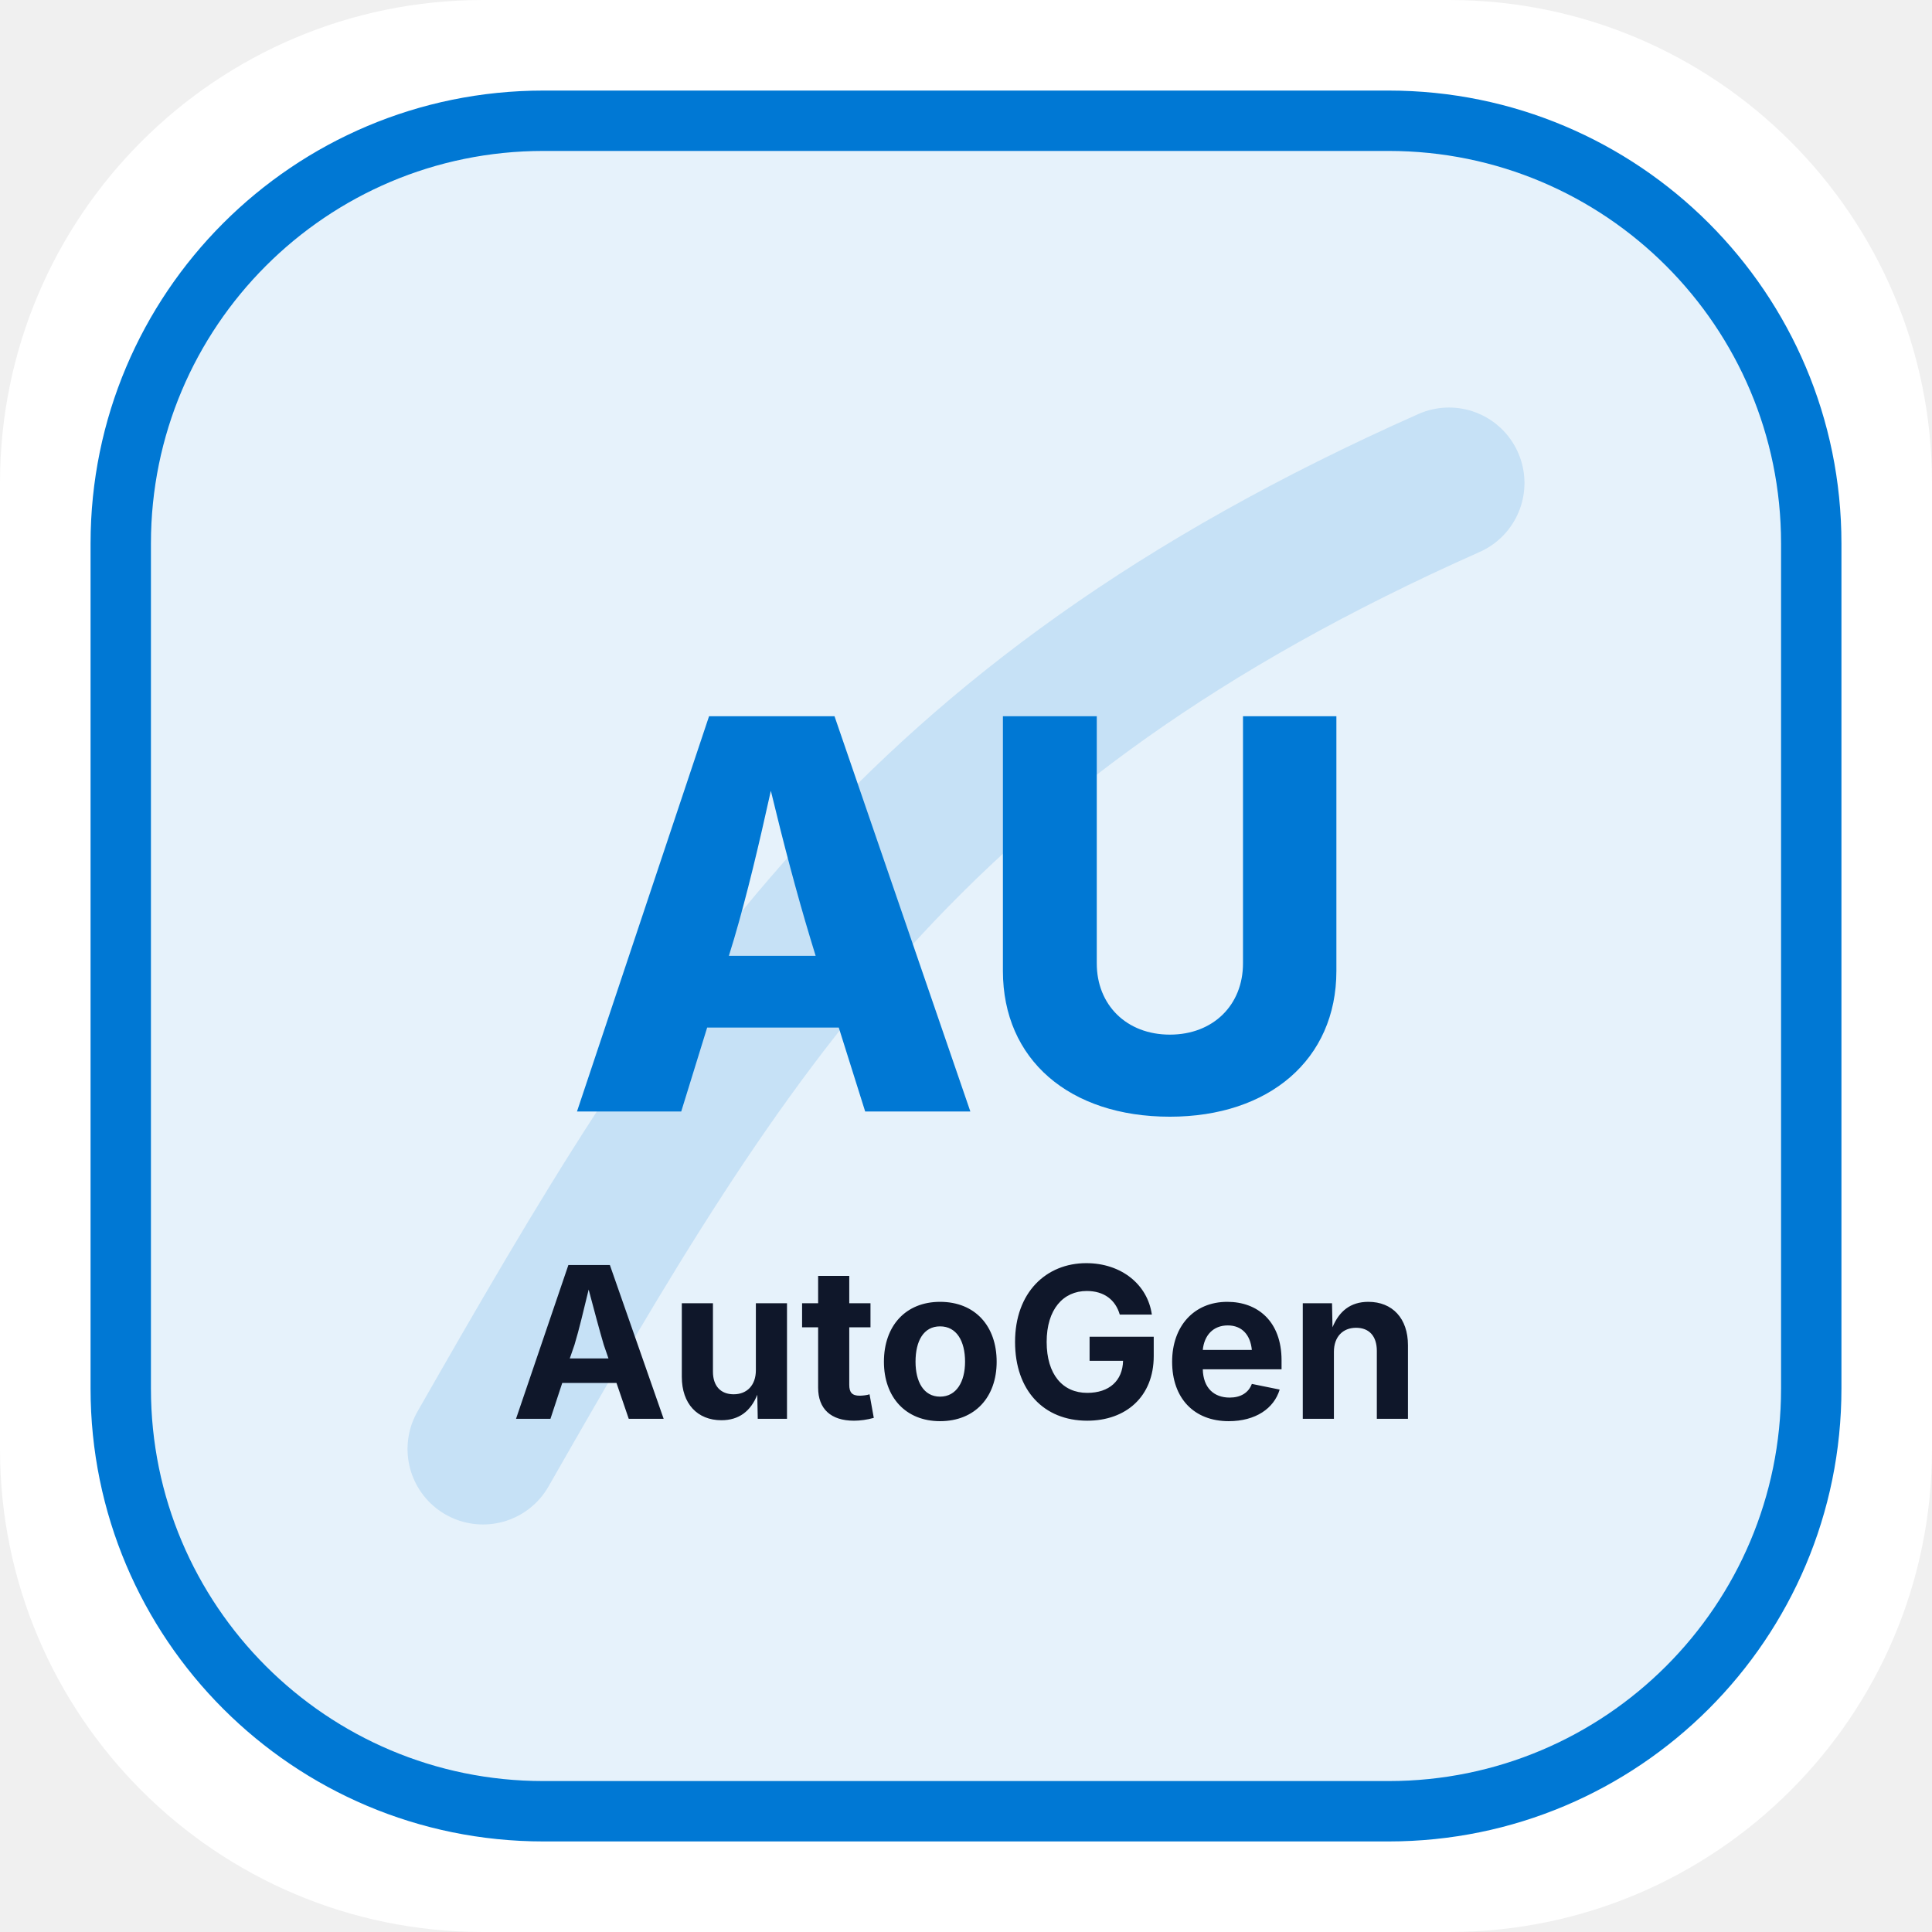
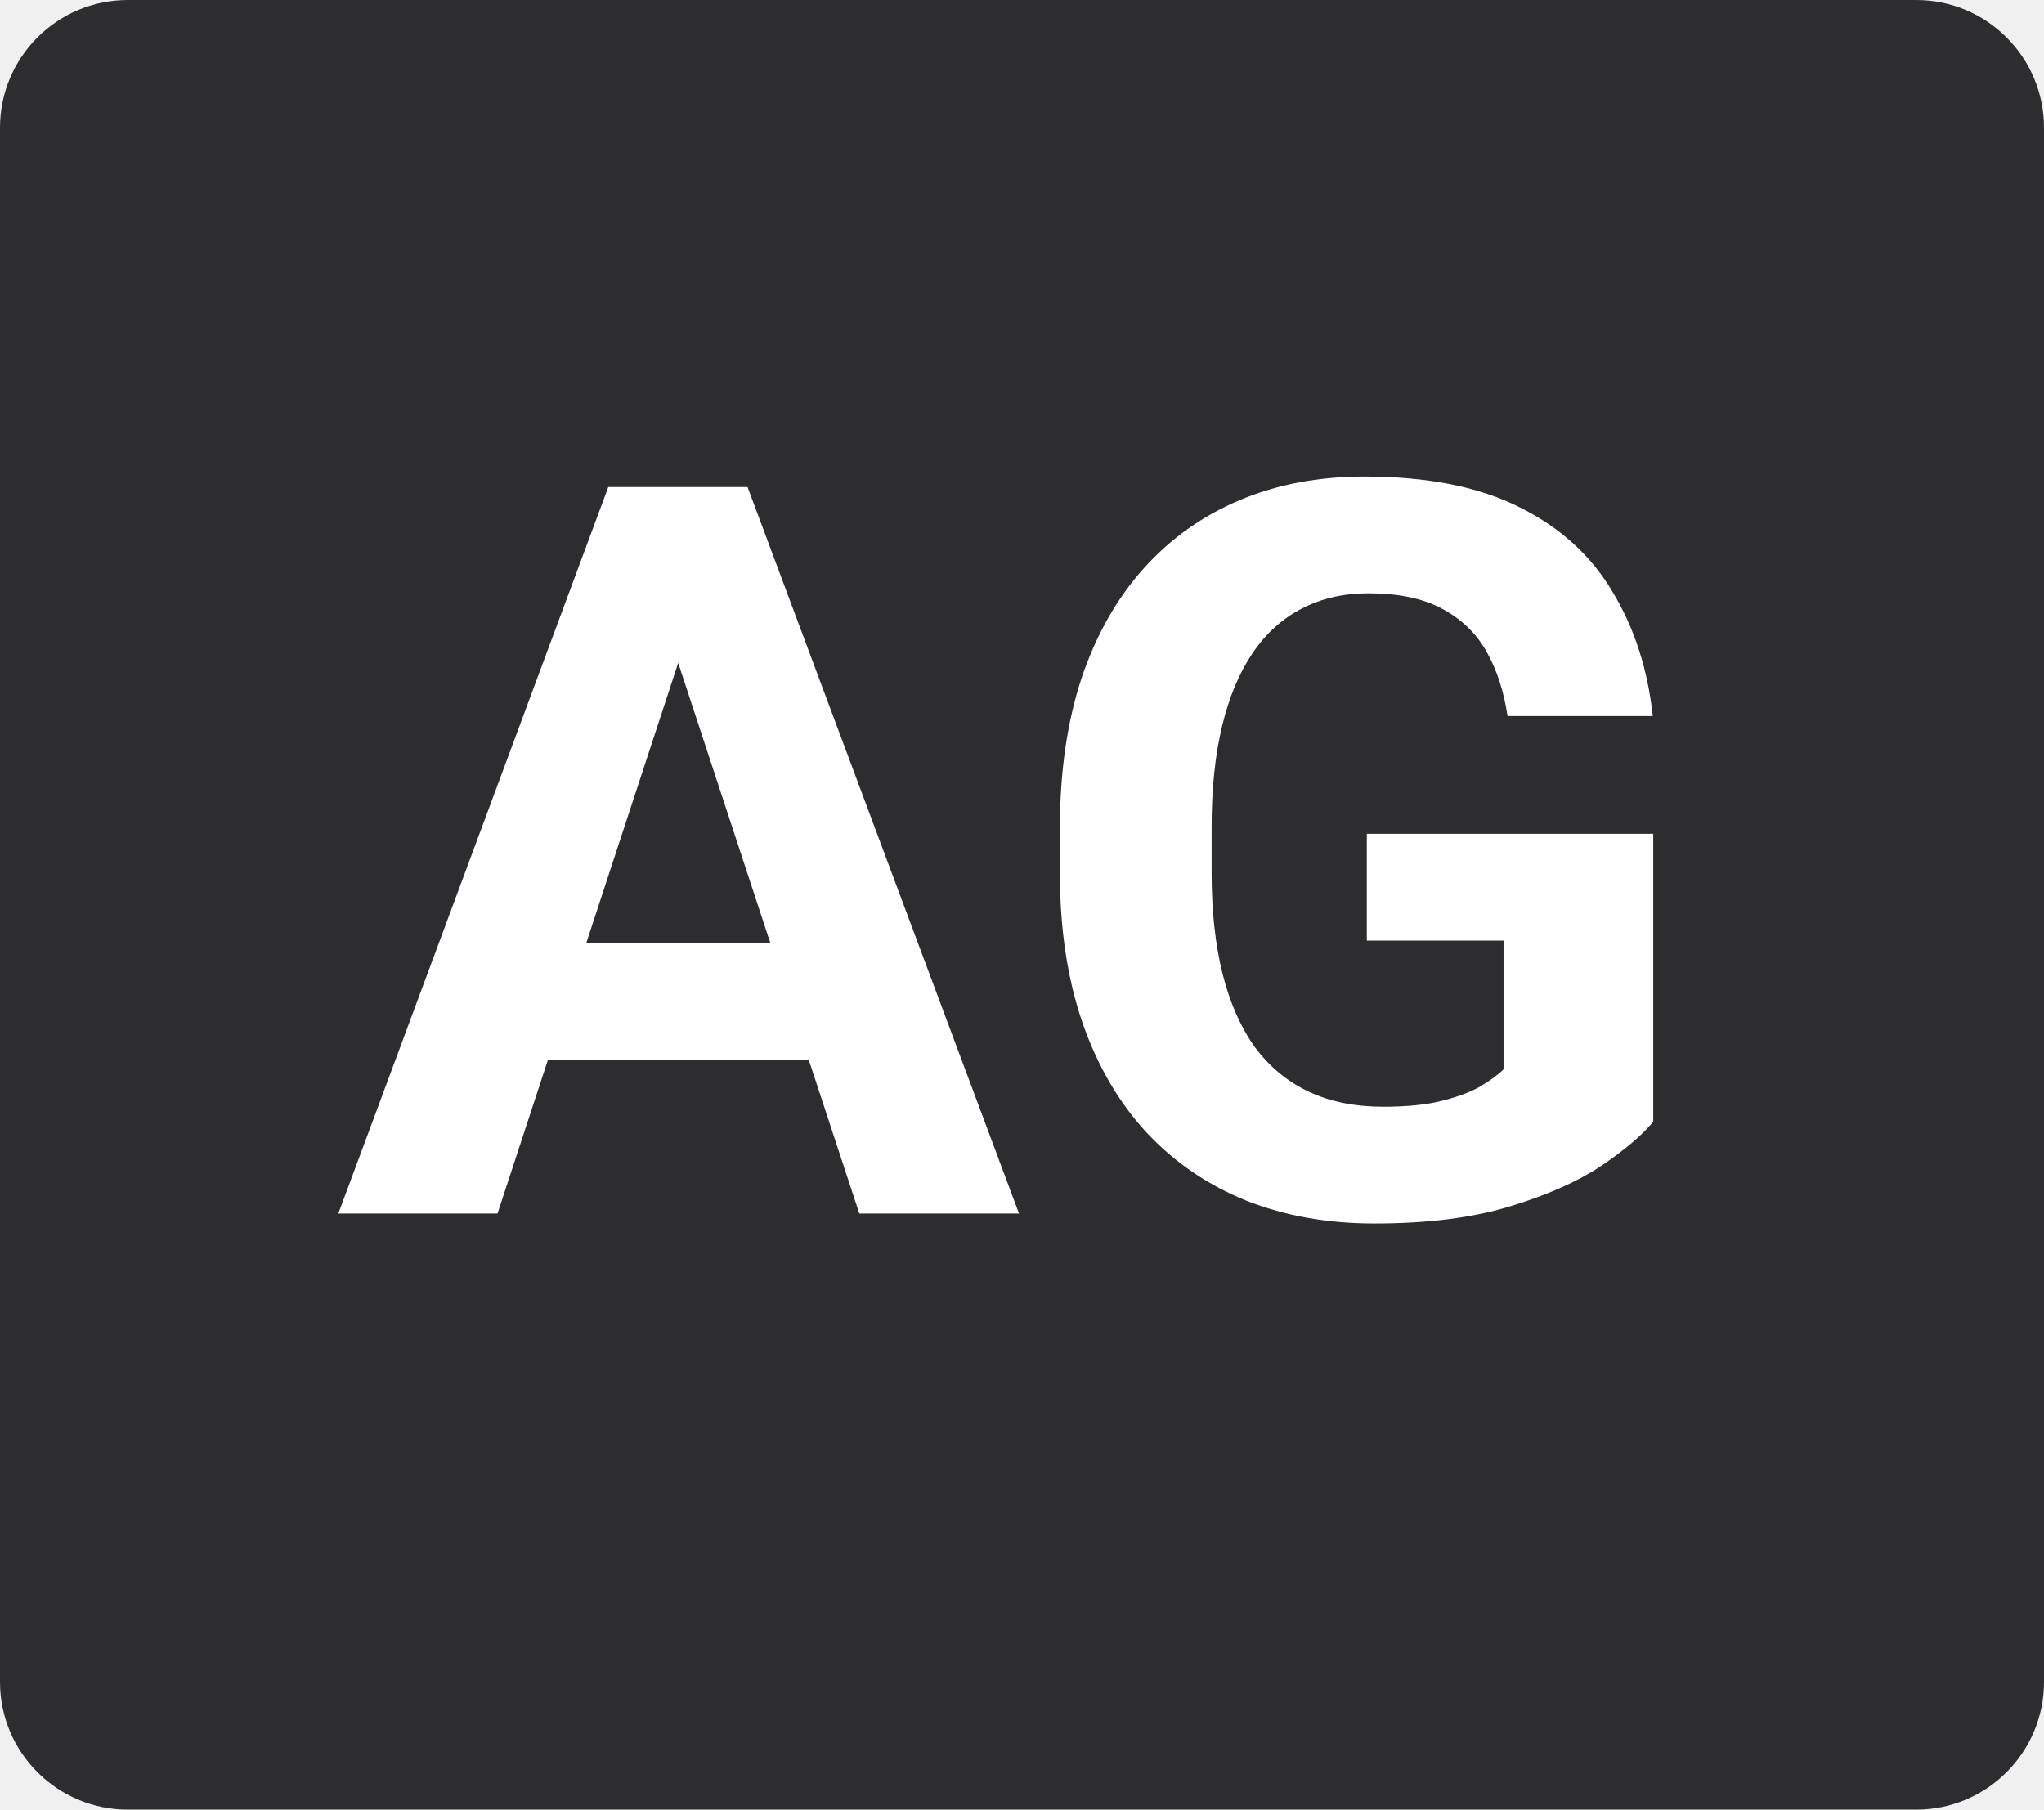
- <svg xmlns="http://www.w3.org/2000/svg" width="64" height="64" viewBox="0 0 64 64" role="img" aria-label="AutoGen logo badge">
-   <rect width="64" height="64" rx="16" fill="white" />
-   <rect x="4" y="4" width="56" height="56" rx="14" fill="#E6F2FB" stroke="#0078D4" stroke-width="2" />
-   <path d="M16 48 C24 34, 30 24, 48 16" stroke="#0078D4" stroke-opacity="0.14" stroke-width="5" fill="none" stroke-linecap="round" />
-   <text x="32" y="30" text-anchor="middle" dominant-baseline="middle" font-family="Inter, Arial, sans-serif" font-size="18" font-weight="800" fill="#0078D4">AU</text>
-   <text x="32" y="47" text-anchor="middle" font-family="Inter, Arial, sans-serif" font-size="7" font-weight="700" fill="#0F172A">AutoGen</text>
+ <svg xmlns="http://www.w3.org/2000/svg" width="96" height="85" viewBox="0 0 96 85" fill="none">
+   <rect width="96" height="85" rx="6" fill="#2D2D2F" />
+   <path d="M32.648 28.711L23.367 57H15.891L28.57 22.875H33.328L32.648 28.711ZM40.359 57L31.055 28.711L30.305 22.875H35.109L47.859 57H40.359ZM39.938 44.297V49.805H21.914V44.297H39.938ZM77.648 39.164V52.688C77.117 53.328 76.297 54.023 75.188 54.773C74.078 55.508 72.648 56.141 70.898 56.672C69.148 57.203 67.031 57.469 64.547 57.469C62.344 57.469 60.336 57.109 58.523 56.391C56.711 55.656 55.148 54.586 53.836 53.18C52.539 51.773 51.539 50.055 50.836 48.023C50.133 45.977 49.781 43.641 49.781 41.016V38.883C49.781 36.258 50.117 33.922 50.789 31.875C51.477 29.828 52.453 28.102 53.719 26.695C54.984 25.289 56.492 24.219 58.242 23.484C59.992 22.75 61.938 22.383 64.078 22.383C67.047 22.383 69.484 22.867 71.391 23.836C73.297 24.789 74.75 26.117 75.75 27.82C76.766 29.508 77.391 31.445 77.625 33.633H70.805C70.633 32.477 70.305 31.469 69.82 30.609C69.336 29.75 68.641 29.078 67.734 28.594C66.844 28.109 65.688 27.867 64.266 27.867C63.094 27.867 62.047 28.109 61.125 28.594C60.219 29.062 59.453 29.758 58.828 30.68C58.203 31.602 57.727 32.742 57.398 34.102C57.07 35.461 56.906 37.039 56.906 38.836V41.016C56.906 42.797 57.078 44.375 57.422 45.75C57.766 47.109 58.273 48.258 58.945 49.195C59.633 50.117 60.477 50.812 61.477 51.281C62.477 51.75 63.641 51.984 64.969 51.984C66.078 51.984 67 51.891 67.734 51.703C68.484 51.516 69.086 51.289 69.539 51.023C70.008 50.742 70.367 50.477 70.617 50.227V44.18H64.195V39.164H77.648Z" fill="white" />
</svg>
